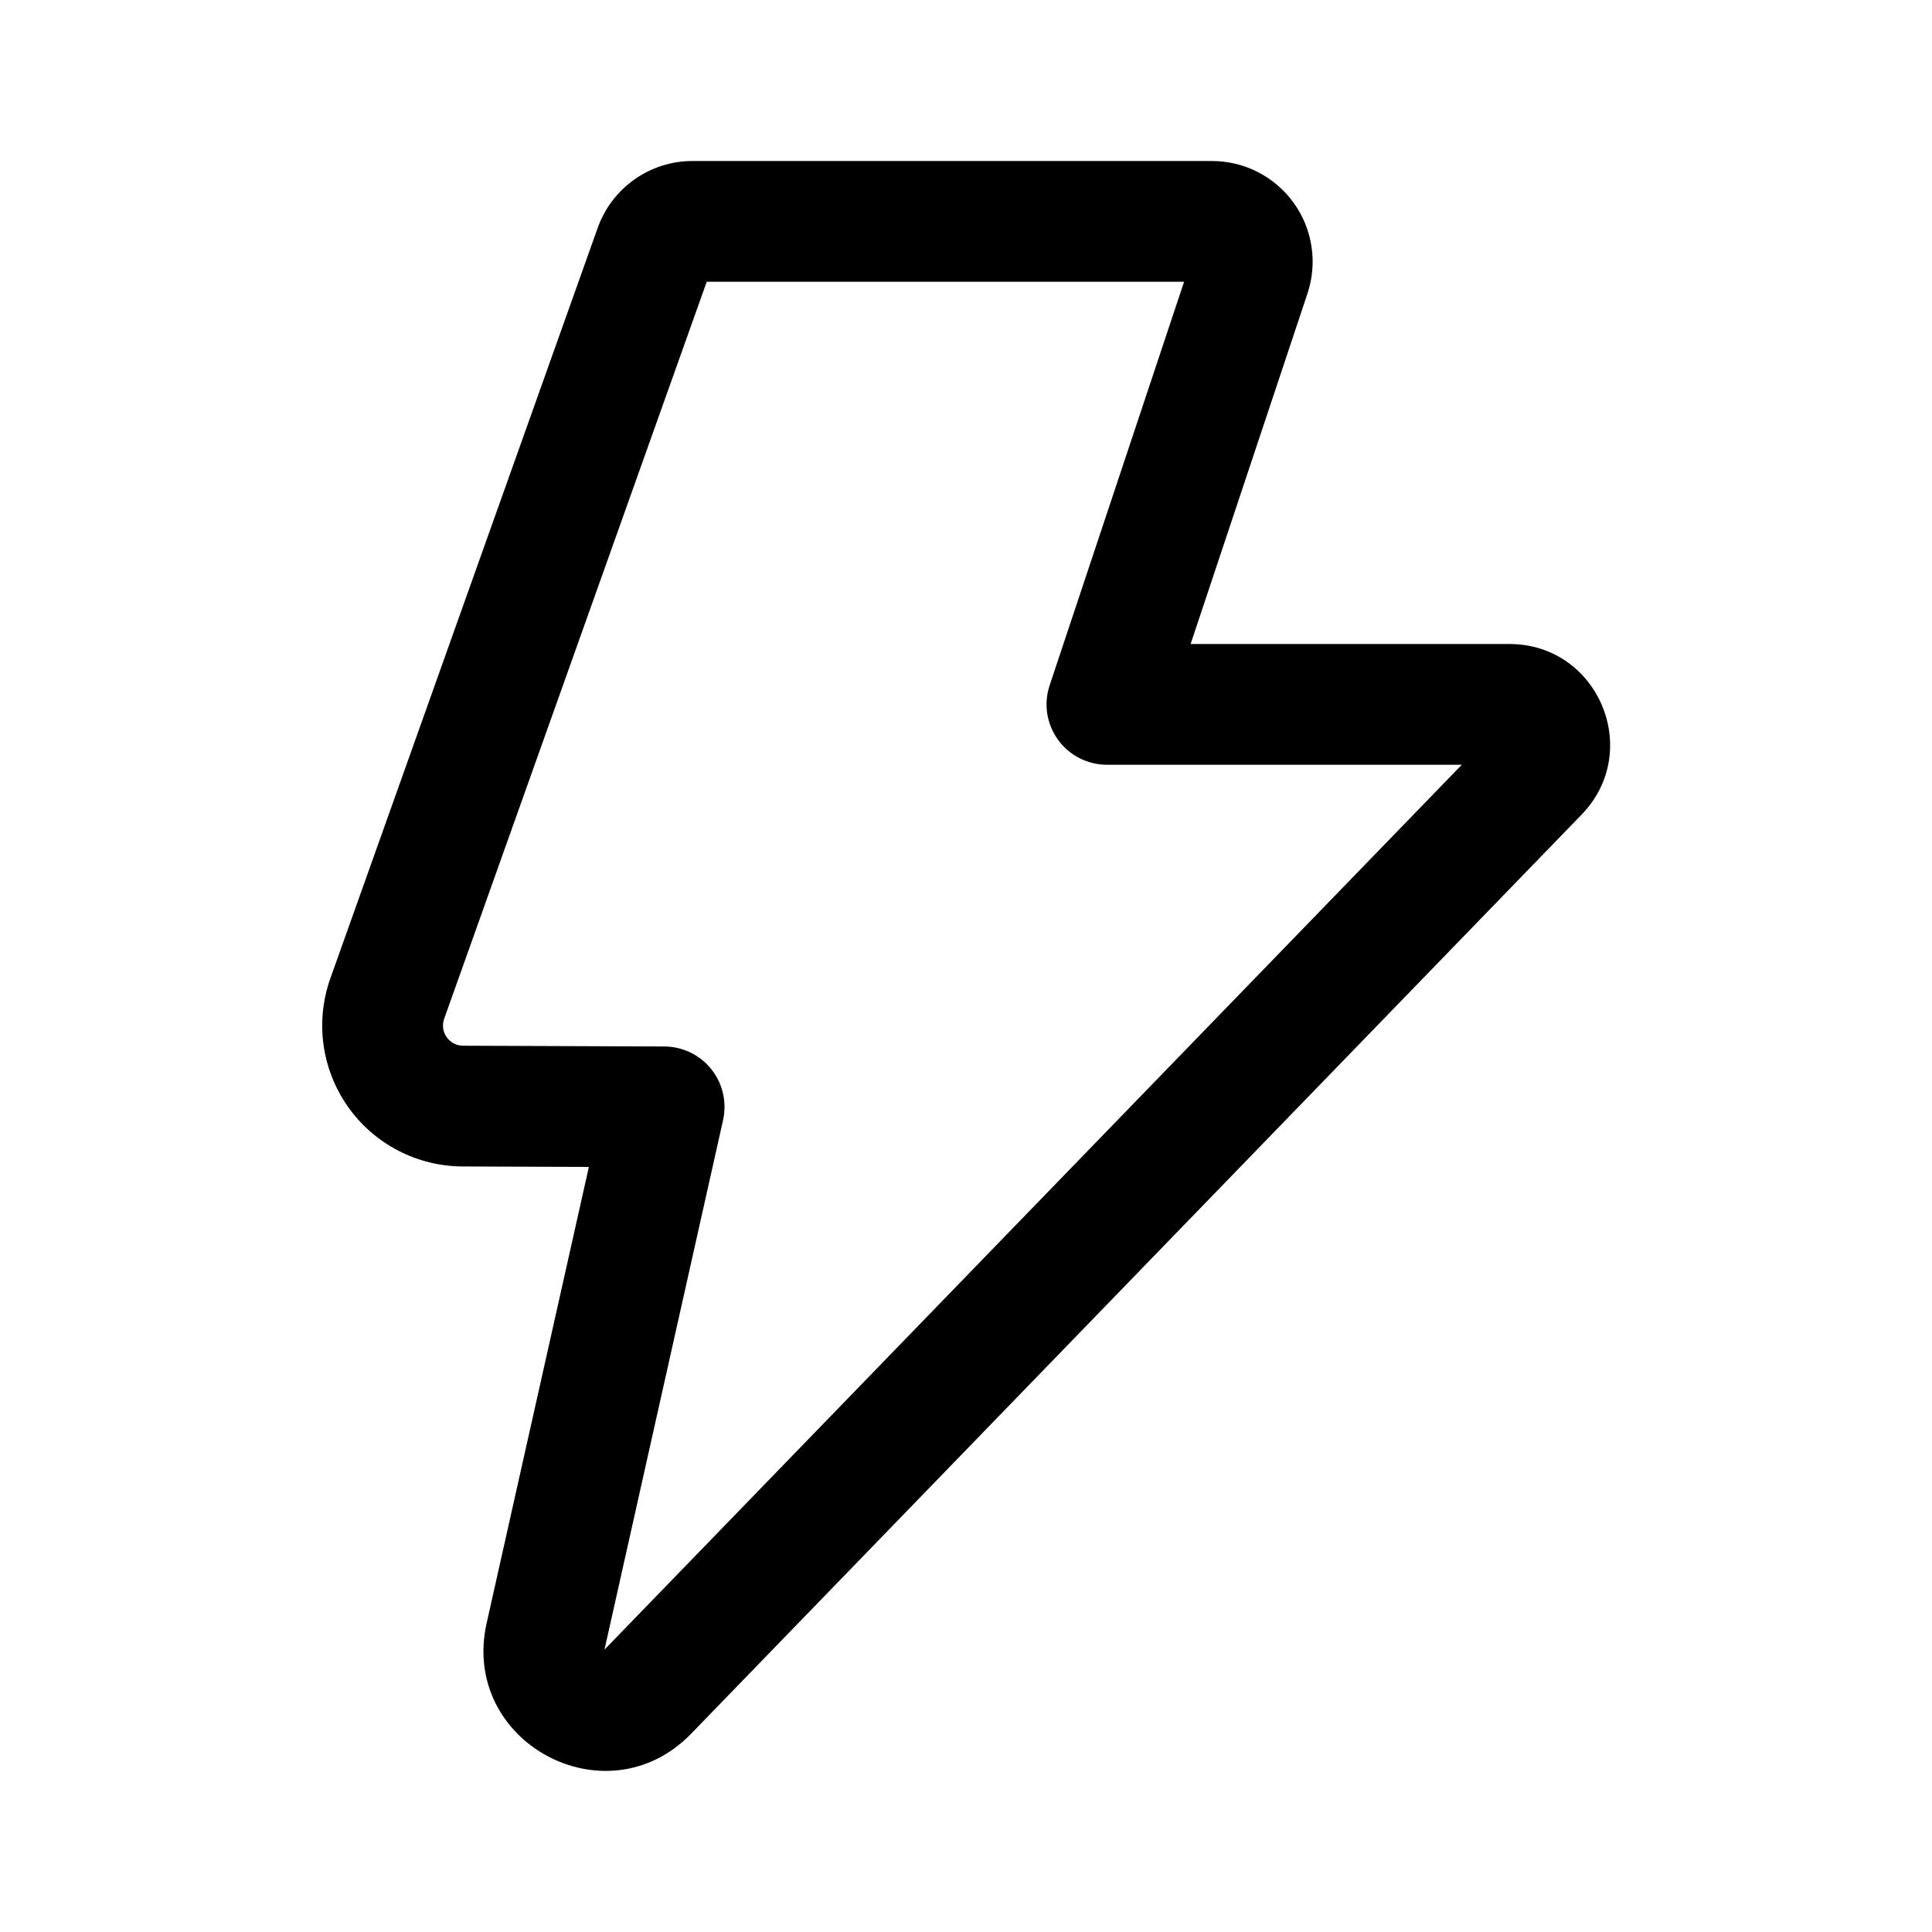
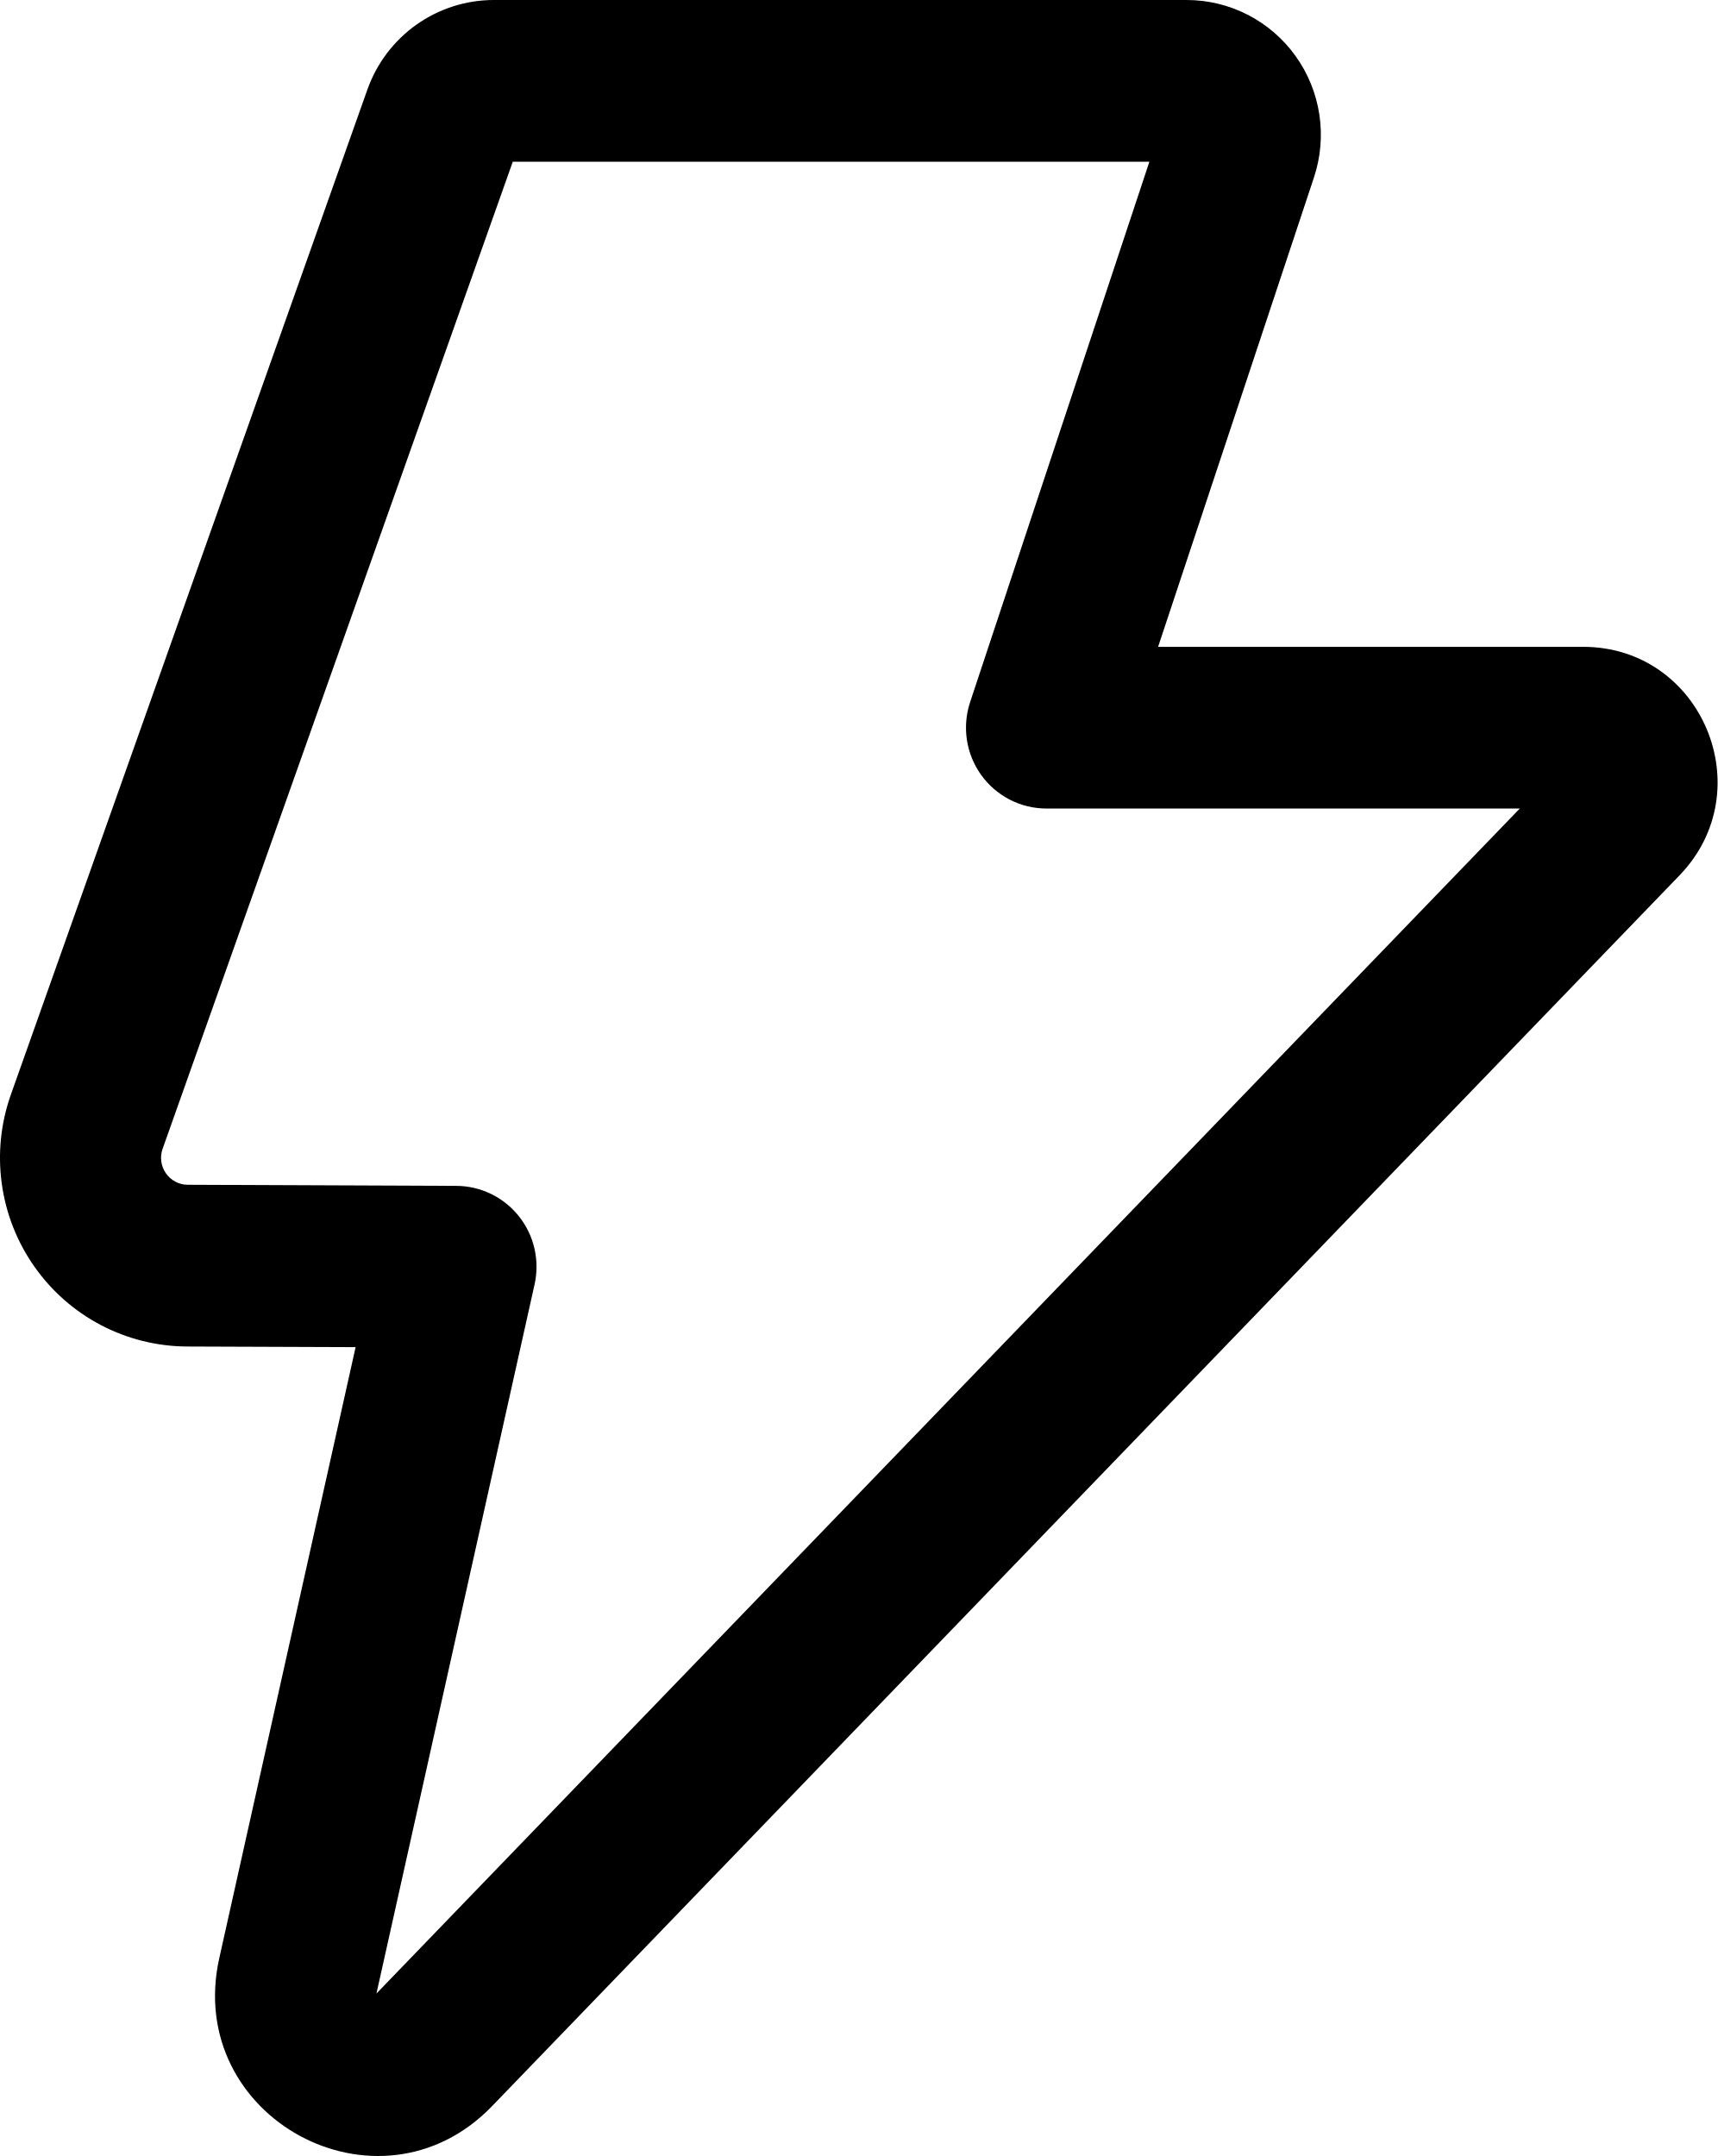
- <svg xmlns="http://www.w3.org/2000/svg" width="50" height="50" viewBox="0 0 50 50" fill="none">
-   <path d="M15.469 5.896C15.649 5.39 15.982 4.952 16.422 4.642C16.861 4.332 17.386 4.166 17.923 4.167H31.367C31.779 4.167 32.186 4.265 32.553 4.453C32.921 4.641 33.238 4.913 33.479 5.248C33.721 5.583 33.879 5.97 33.941 6.378C34.004 6.786 33.968 7.202 33.838 7.594L30.813 16.667H39.063C41.361 16.667 42.531 19.431 40.931 21.083L17.888 44.867C15.692 47.133 11.904 45.088 12.594 42.008L15.24 30.2L11.969 30.188C11.386 30.185 10.813 30.043 10.296 29.773C9.78 29.503 9.336 29.114 9.001 28.637C8.666 28.16 8.451 27.61 8.372 27.033C8.294 26.455 8.355 25.868 8.55 25.319L15.469 5.896ZM18.29 7.292L11.494 26.369C11.466 26.447 11.458 26.531 11.469 26.613C11.48 26.695 11.511 26.773 11.559 26.841C11.607 26.909 11.67 26.965 11.743 27.003C11.817 27.042 11.898 27.062 11.981 27.063L17.194 27.083C17.428 27.084 17.658 27.138 17.869 27.239C18.079 27.341 18.264 27.489 18.41 27.672C18.555 27.854 18.658 28.067 18.71 28.295C18.763 28.523 18.764 28.759 18.713 28.988L15.644 42.692L37.831 19.792H28.644C28.397 19.791 28.153 19.732 27.933 19.619C27.713 19.506 27.523 19.342 27.379 19.142C27.234 18.941 27.14 18.709 27.102 18.464C27.065 18.22 27.087 17.97 27.165 17.735L30.644 7.292H18.29Z" fill="black" />
+ <svg xmlns="http://www.w3.org/2000/svg" width="47" height="59" viewBox="0 0 47 59" fill="none">
+   <path d="M10.054 2.449C10.309 1.732 10.778 1.112 11.398 0.673C12.017 0.235 12.757 -0 13.514 5.33909e-07H32.471C33.053 -2.33102e-05 33.627 0.139 34.145 0.405C34.663 0.671 35.11 1.057 35.45 1.531C35.791 2.005 36.014 2.553 36.102 3.131C36.19 3.708 36.139 4.299 35.956 4.853L31.69 17.701H43.323C46.564 17.701 48.215 21.616 45.958 23.955L13.465 57.635C10.368 60.844 5.028 57.947 6 53.587L9.731 36.865L5.119 36.848C4.297 36.844 3.488 36.643 2.76 36.261C2.032 35.879 1.406 35.327 0.934 34.652C0.462 33.977 0.157 33.197 0.047 32.38C-0.064 31.562 0.022 30.73 0.298 29.953L10.054 2.449ZM14.032 4.425L4.449 31.44C4.41 31.551 4.398 31.669 4.414 31.786C4.43 31.902 4.473 32.013 4.541 32.109C4.608 32.205 4.697 32.283 4.801 32.338C4.904 32.393 5.019 32.422 5.136 32.422L12.486 32.452C12.816 32.453 13.141 32.529 13.438 32.673C13.734 32.817 13.995 33.026 14.2 33.285C14.406 33.544 14.551 33.845 14.625 34.168C14.699 34.49 14.7 34.825 14.628 35.148L10.301 54.554L41.587 22.126H28.632C28.283 22.125 27.94 22.042 27.63 21.882C27.319 21.722 27.052 21.49 26.848 21.206C26.644 20.922 26.511 20.593 26.458 20.247C26.406 19.9 26.436 19.547 26.546 19.214L31.452 4.425H14.032Z" fill="black" />
</svg>
